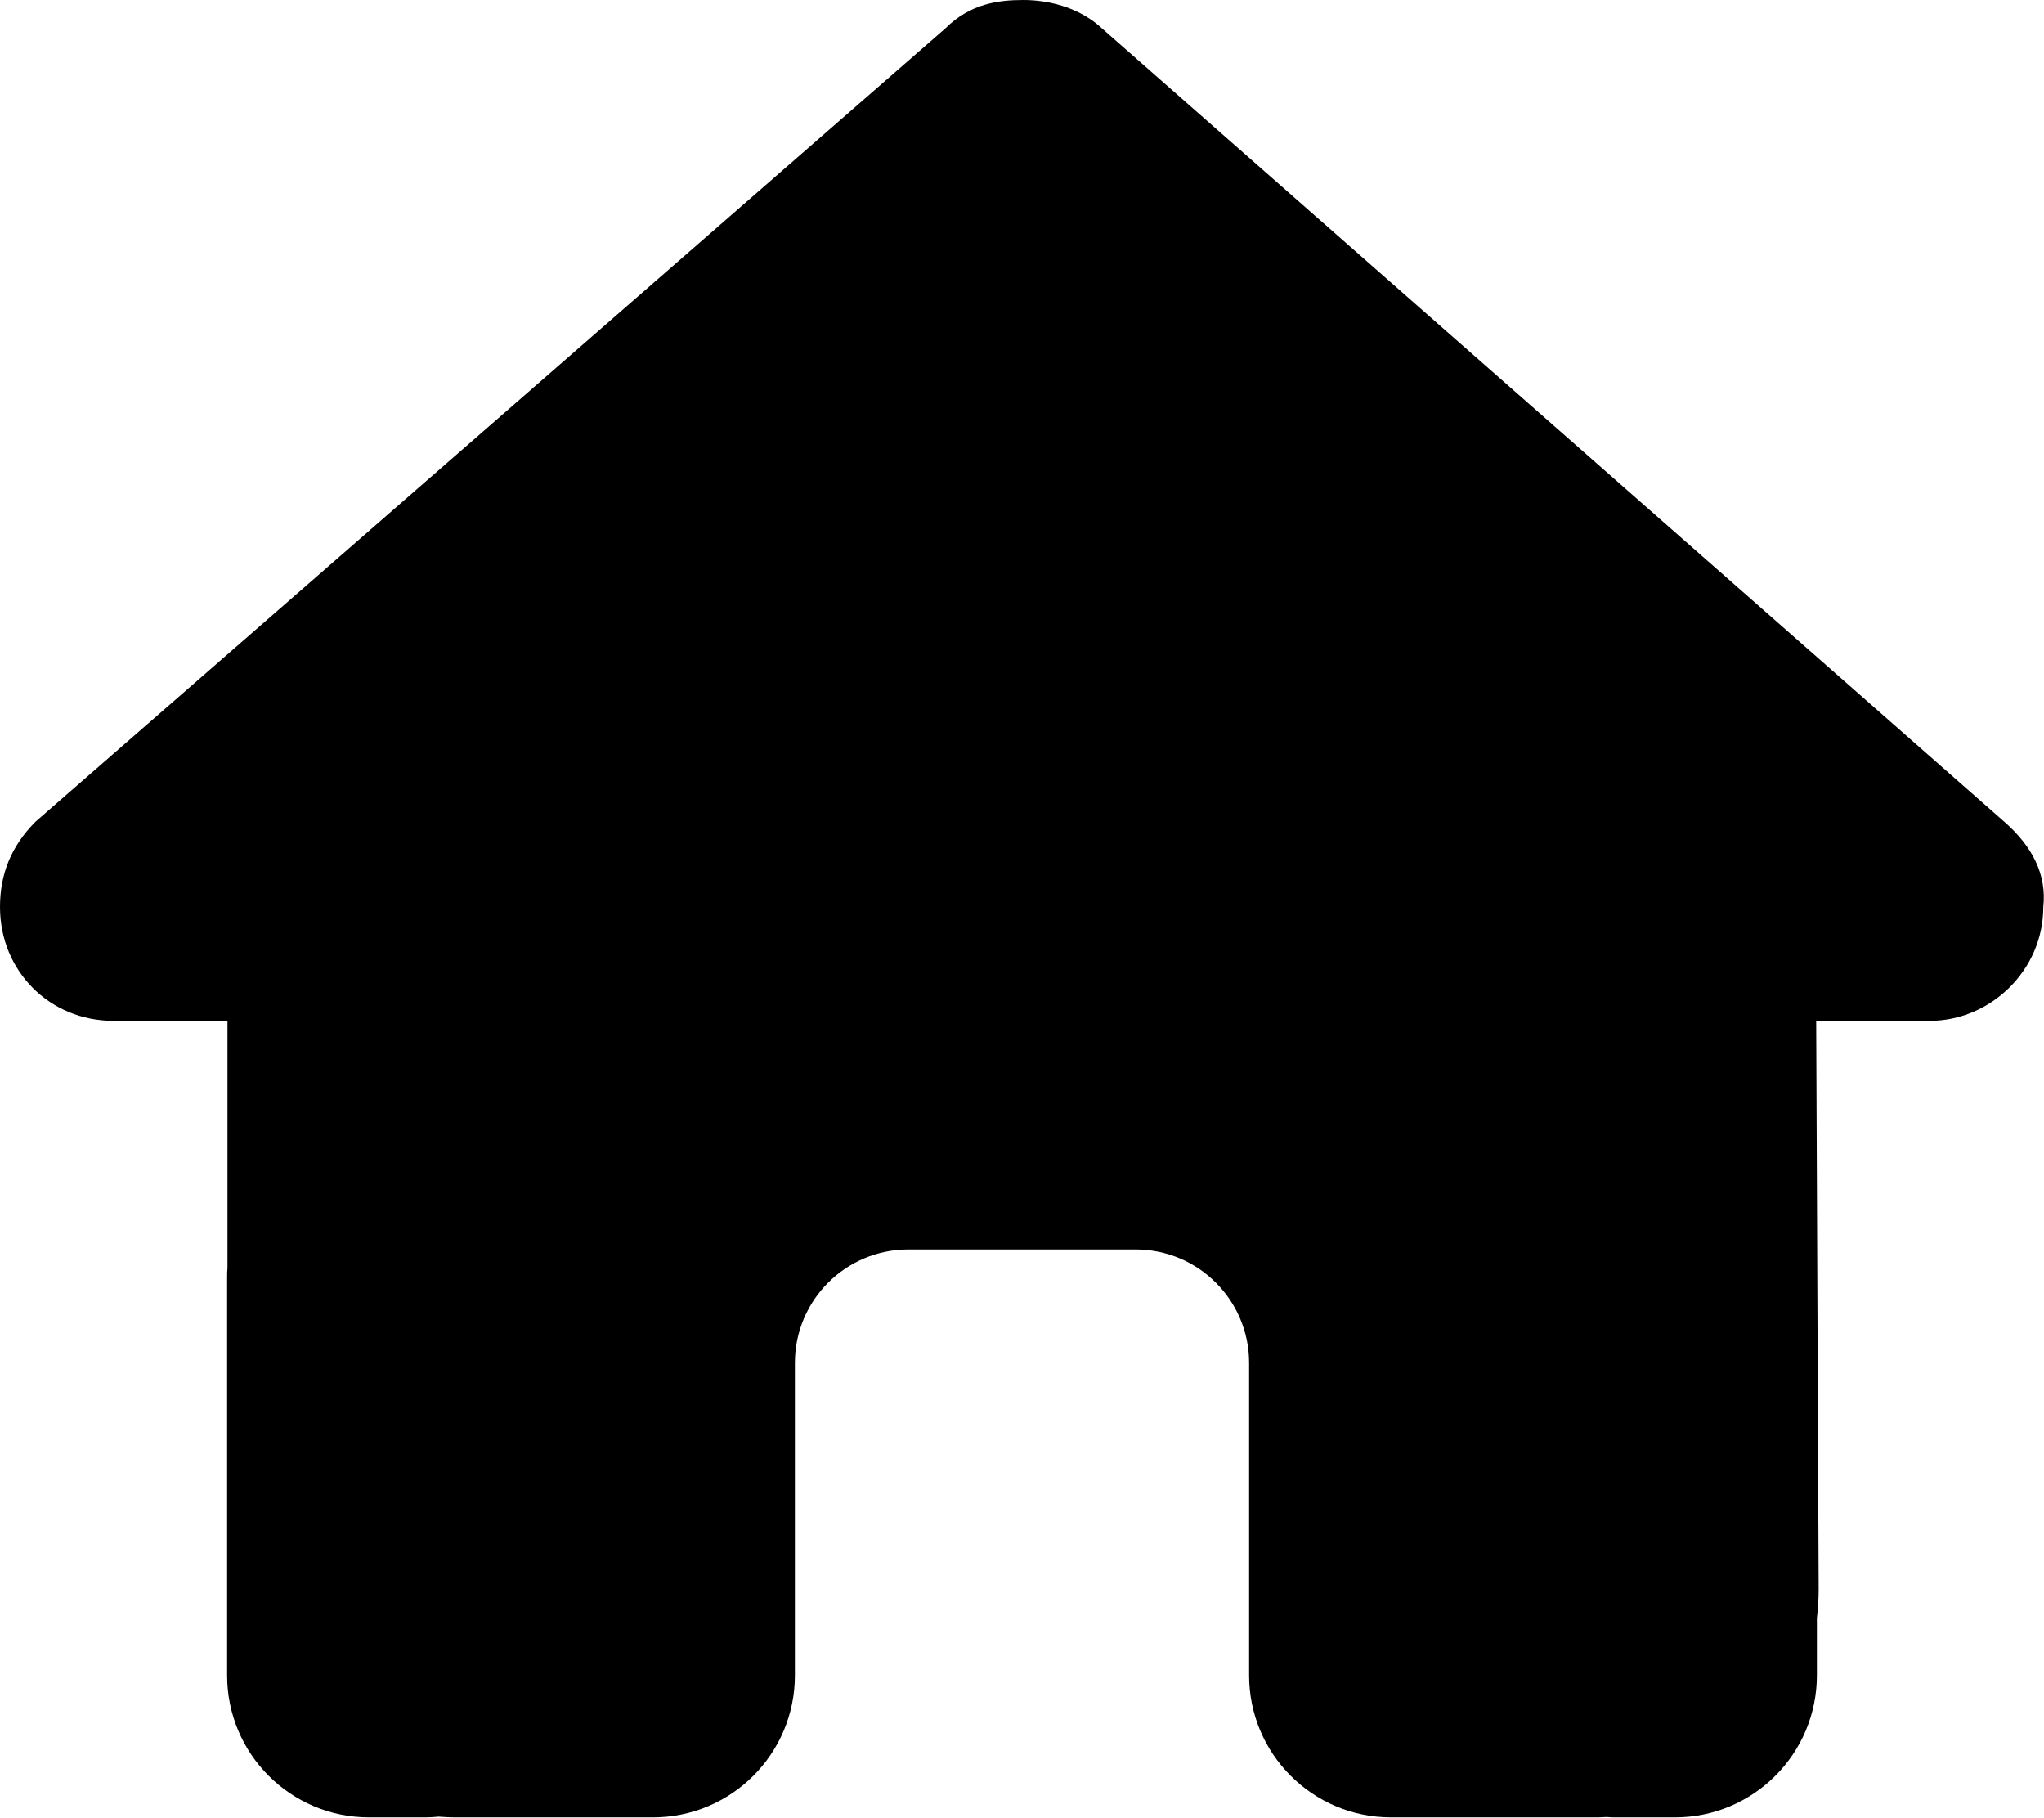
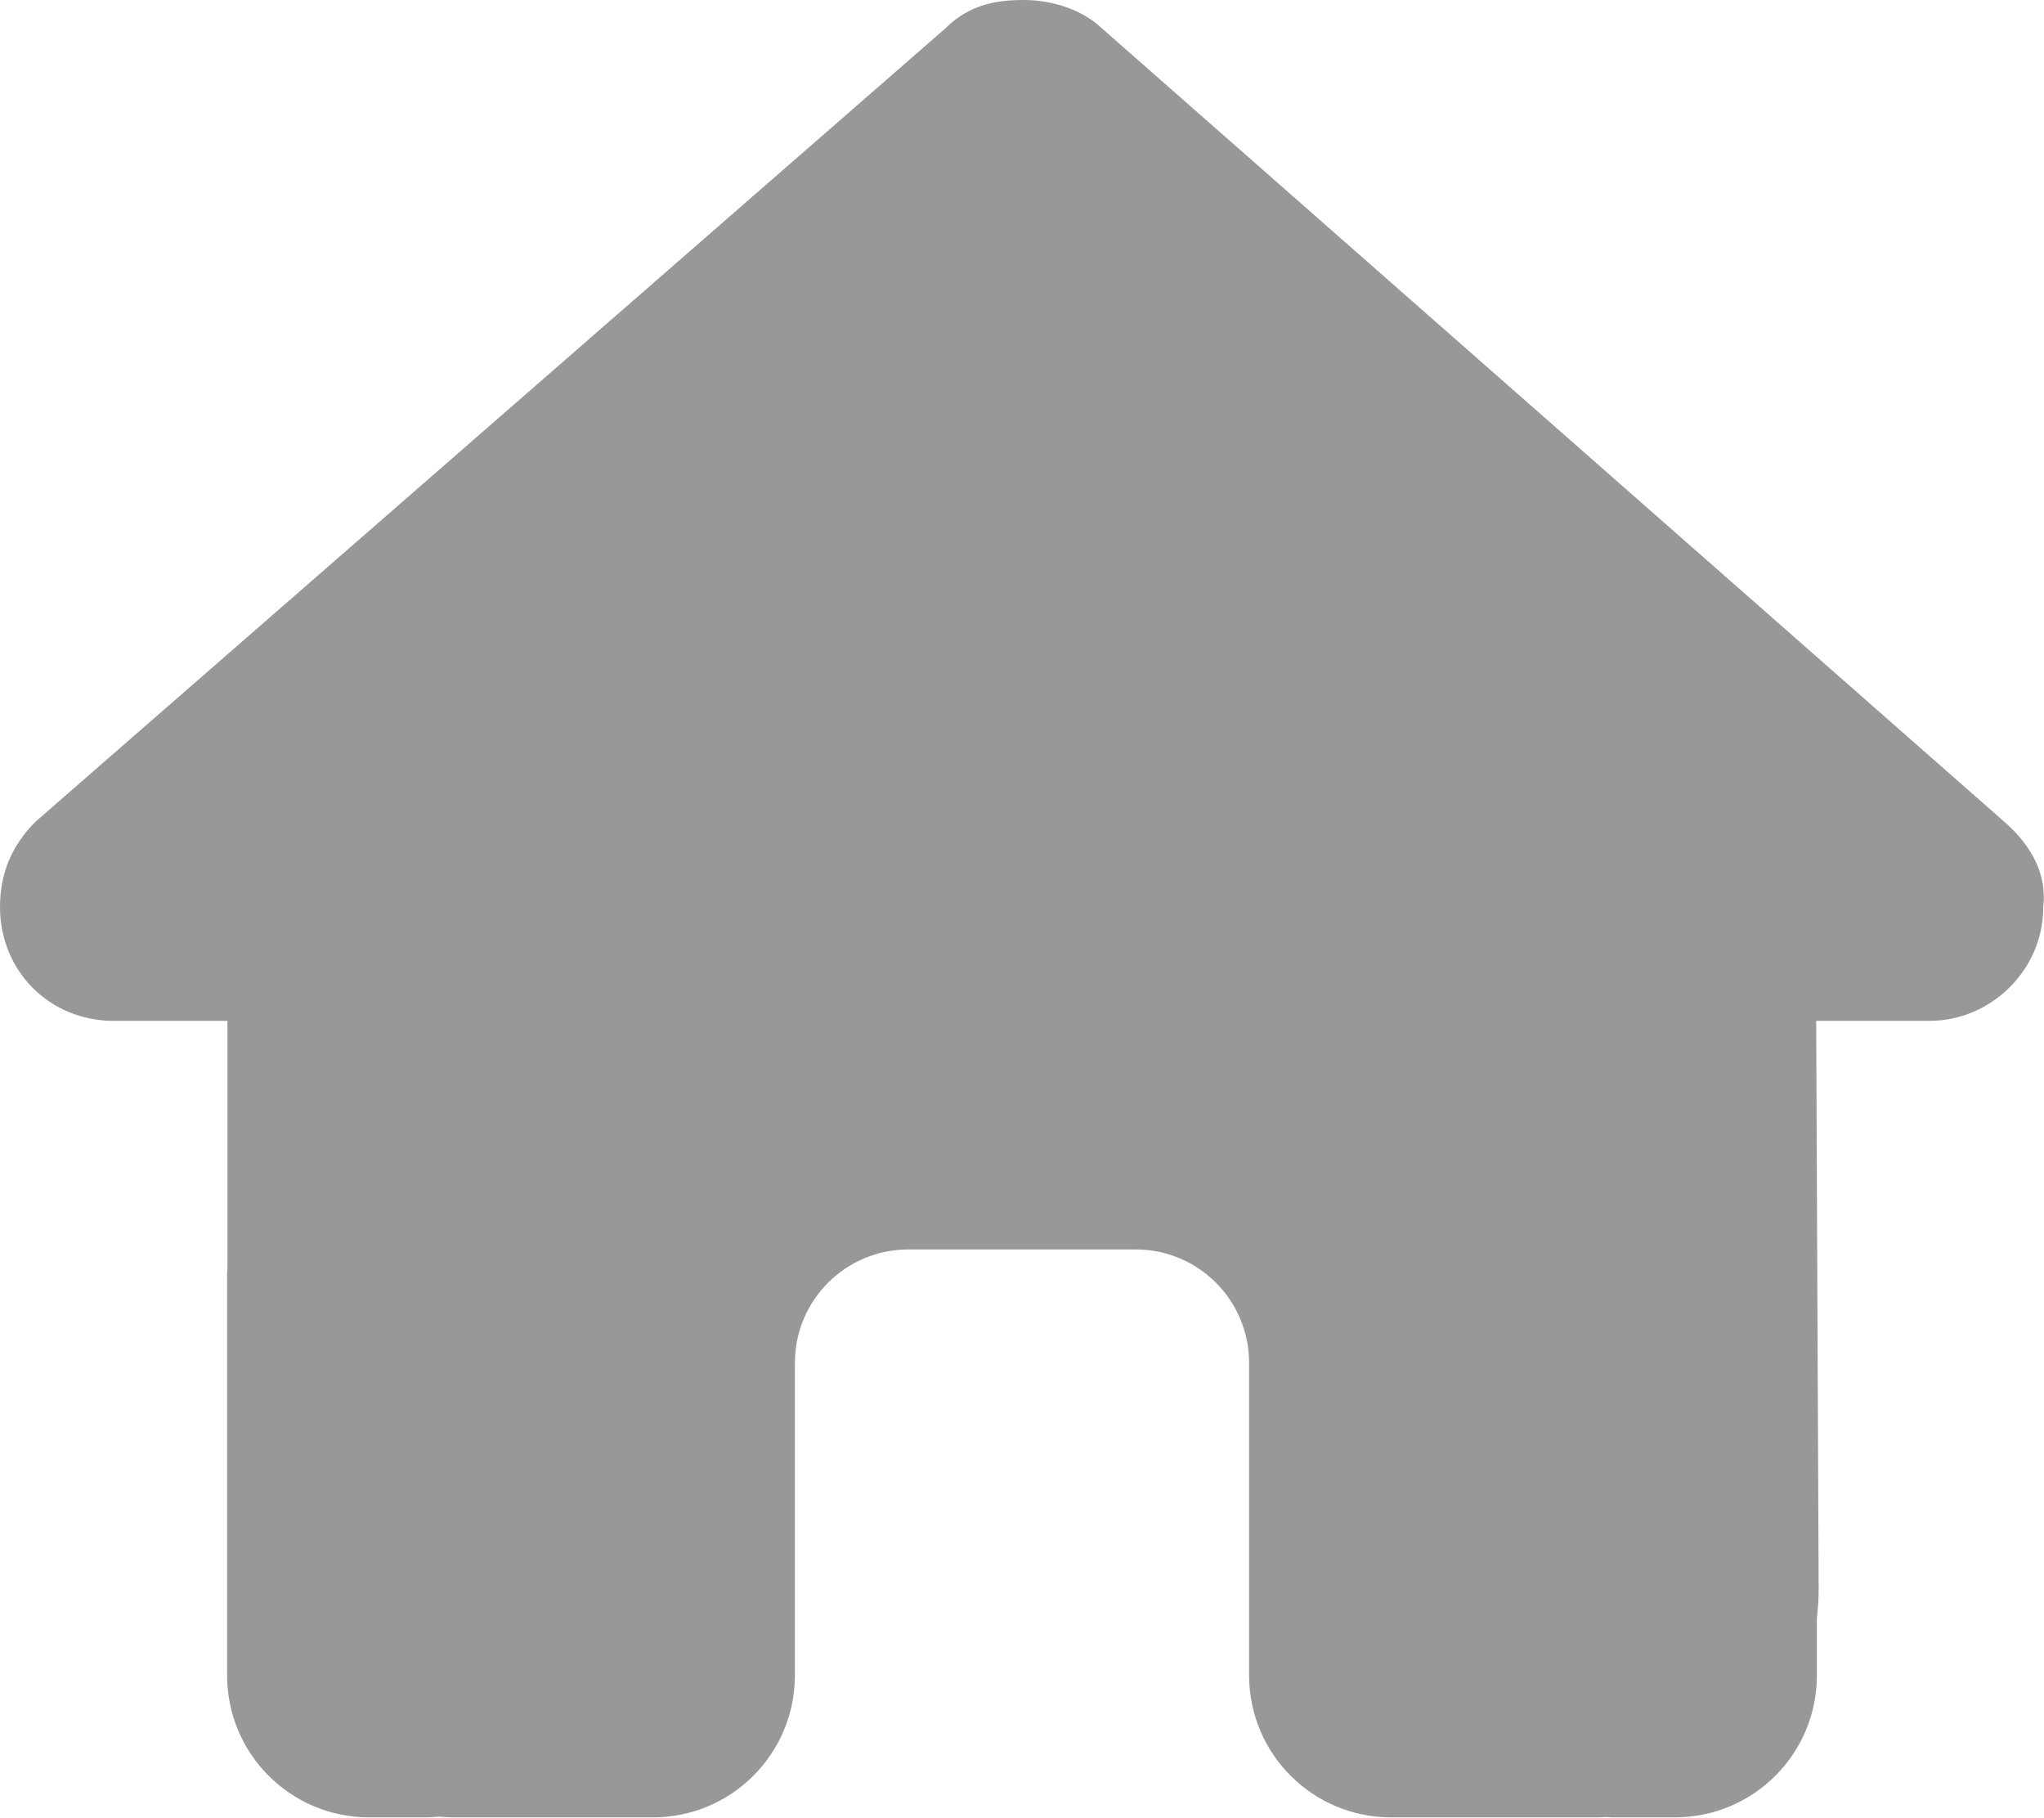
<svg xmlns="http://www.w3.org/2000/svg" viewBox="0 0 576 512">
-   <path d="M575.8 255.5c0 18-15 32.1-32 32.1h-32l.7 160.2c0 2.7-.2 5.4-.5 8.1V472c0 22.1-17.9 40-40 40H456c-1.1 0-2.2 0-3.3-.1c-1.4 .1-2.8 .1-4.2 .1H416 392c-22.1 0-40-17.9-40-40V448 384c0-17.7-14.3-32-32-32H256c-17.7 0-32 14.3-32 32v64 24c0 22.1-17.9 40-40 40H160 128.1c-1.5 0-3-.1-4.5-.2c-1.2 .1-2.4 .2-3.6 .2H104c-22.1 0-40-17.9-40-40V360c0-.9 0-1.9 .1-2.8V287.6H32c-18 0-32-14-32-32.1c0-9 3-17 10-24L266.4 8c7-7 15-8 22-8s15 2 21 7L564.8 231.5c8 7 12 15 11 24z" />
+   <path d="M575.8 255.5c0 18-15 32.1-32 32.1h-32l.7 160.2c0 2.7-.2 5.4-.5 8.1V472c0 22.1-17.9 40-40 40H456c-1.1 0-2.2 0-3.3-.1c-1.4 .1-2.8 .1-4.2 .1H416 392c-22.1 0-40-17.9-40-40V448 384c0-17.7-14.3-32-32-32H256c-17.7 0-32 14.3-32 32v64 24c0 22.1-17.9 40-40 40H160 128.1c-1.5 0-3-.1-4.5-.2c-1.2 .1-2.4 .2-3.6 .2H104c-22.1 0-40-17.9-40-40V360c0-.9 0-1.9 .1-2.8V287.6H32c-18 0-32-14-32-32.1c0-9 3-17 10-24L266.4 8c7-7 15-8 22-8s15 2 21 7L564.8 231.5c8 7 12 15 11 24z" fill="#989898" />
</svg>
